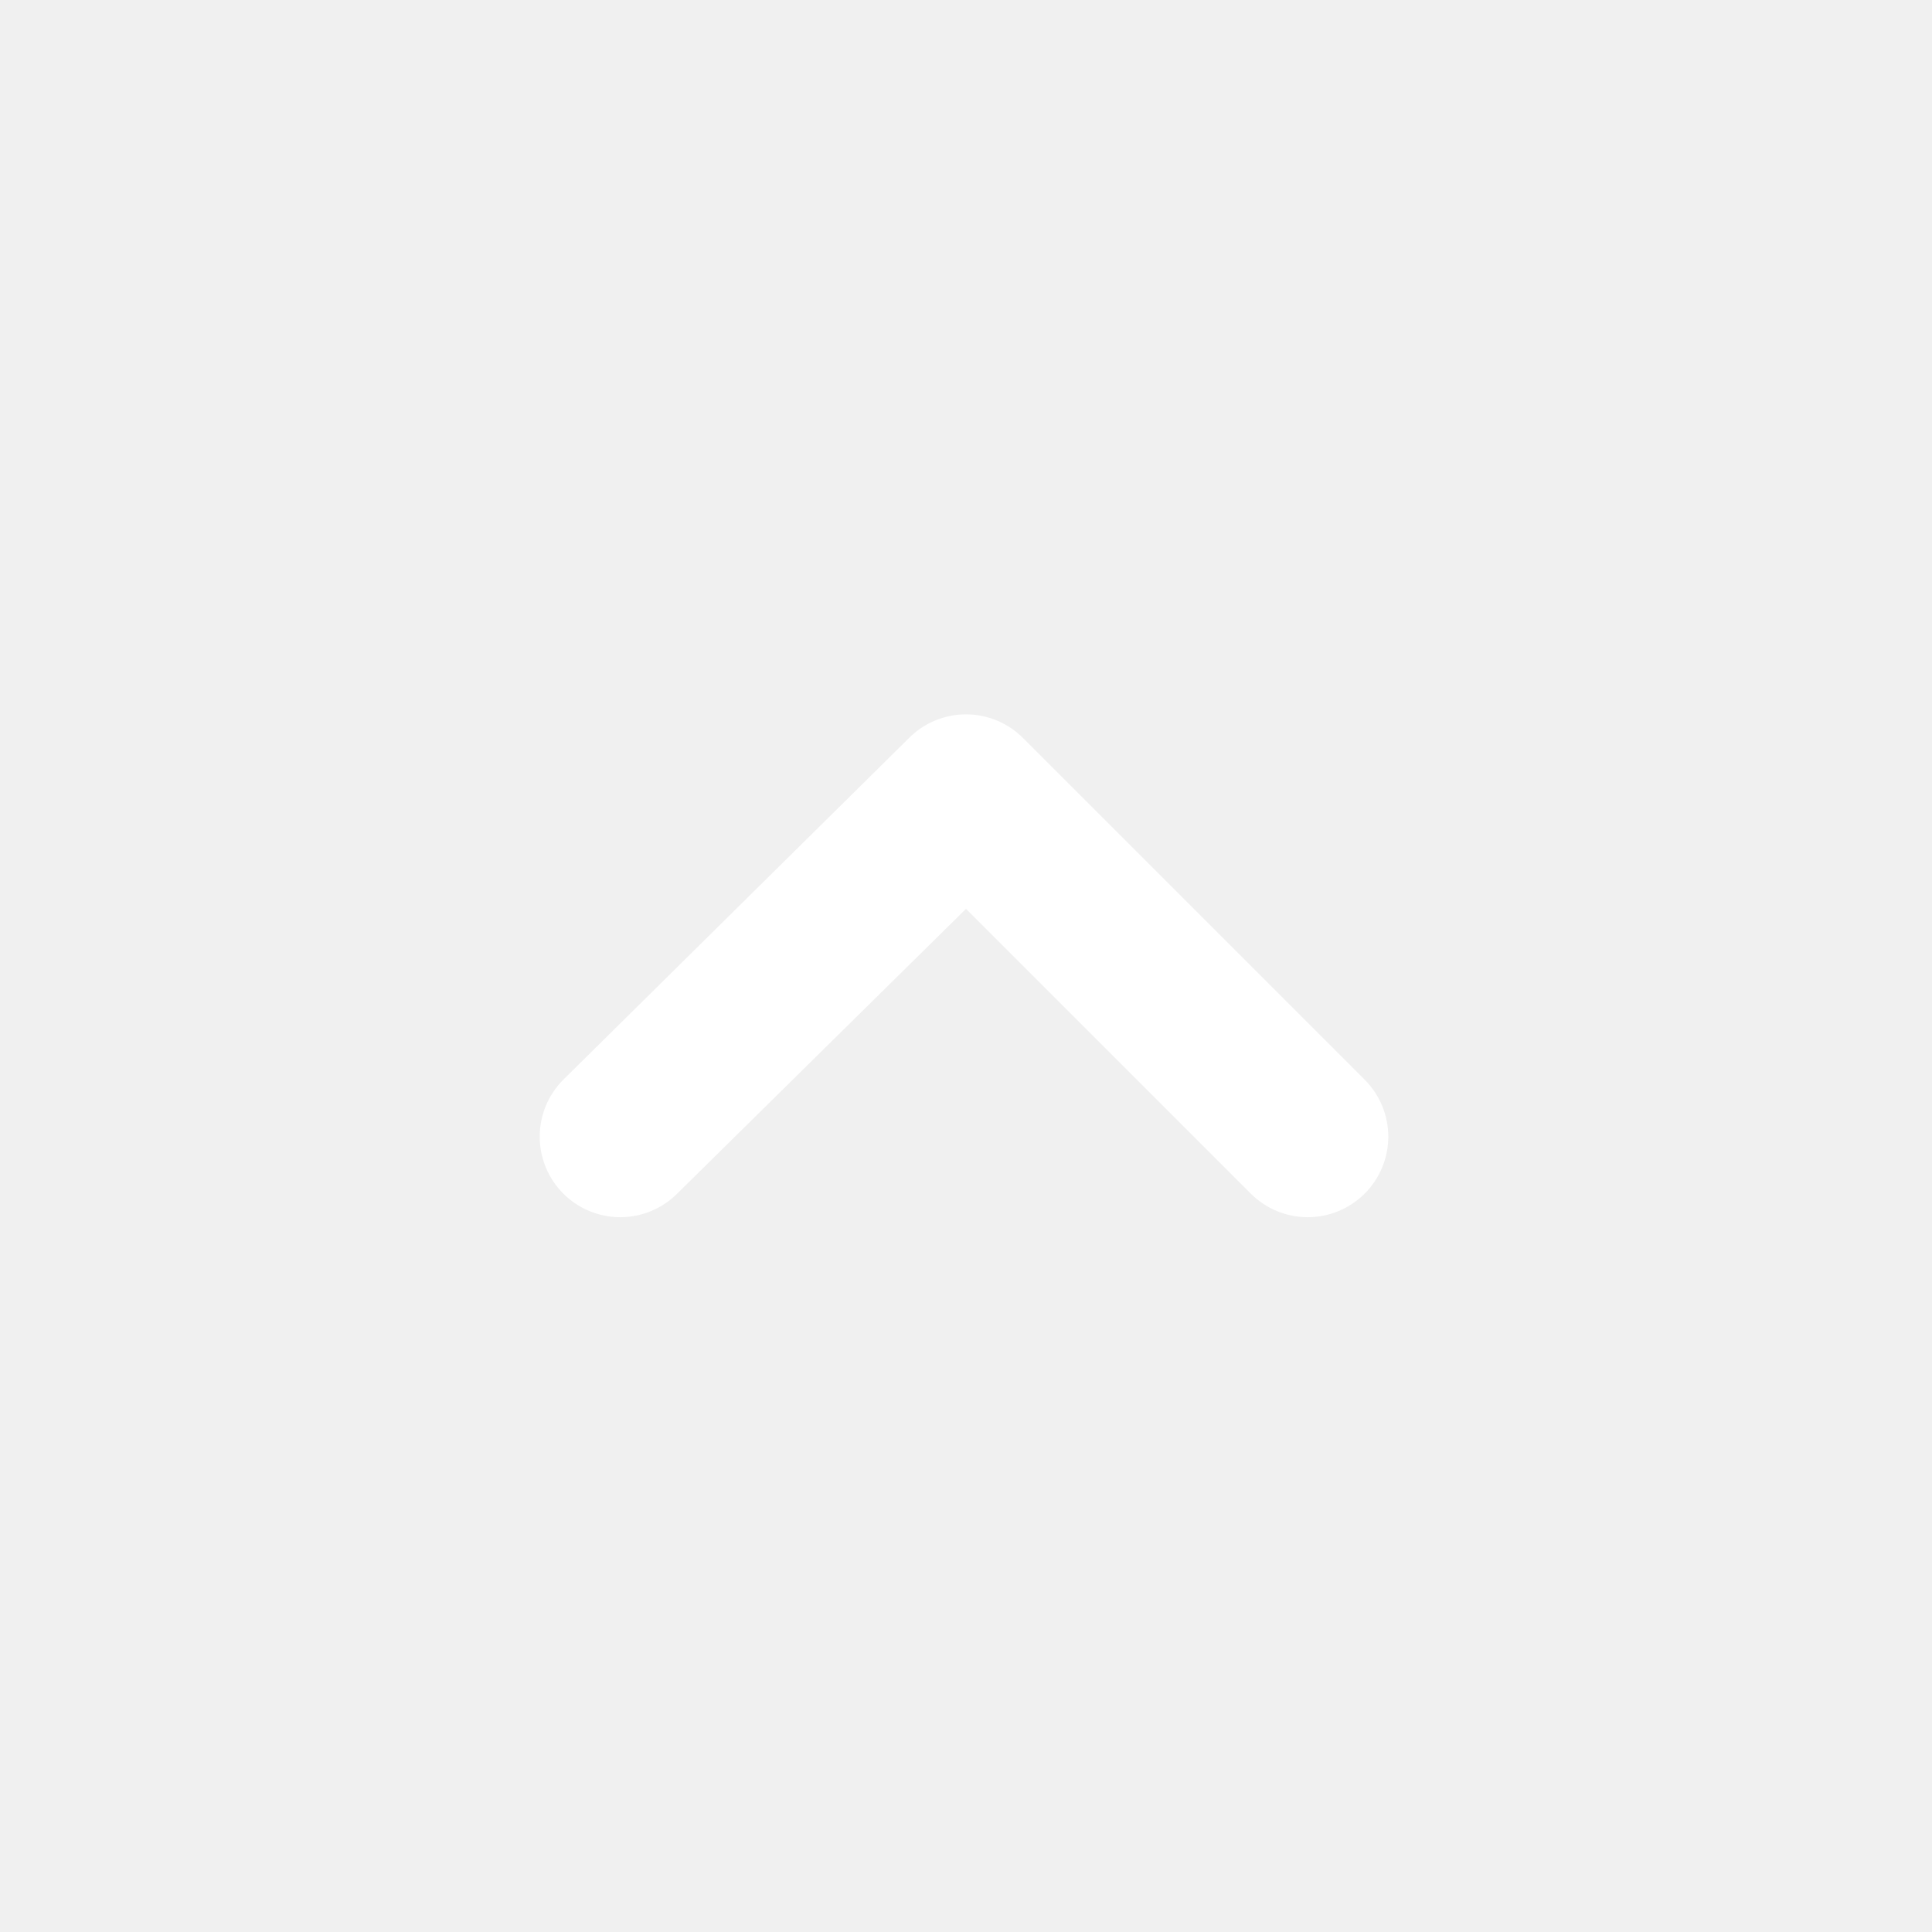
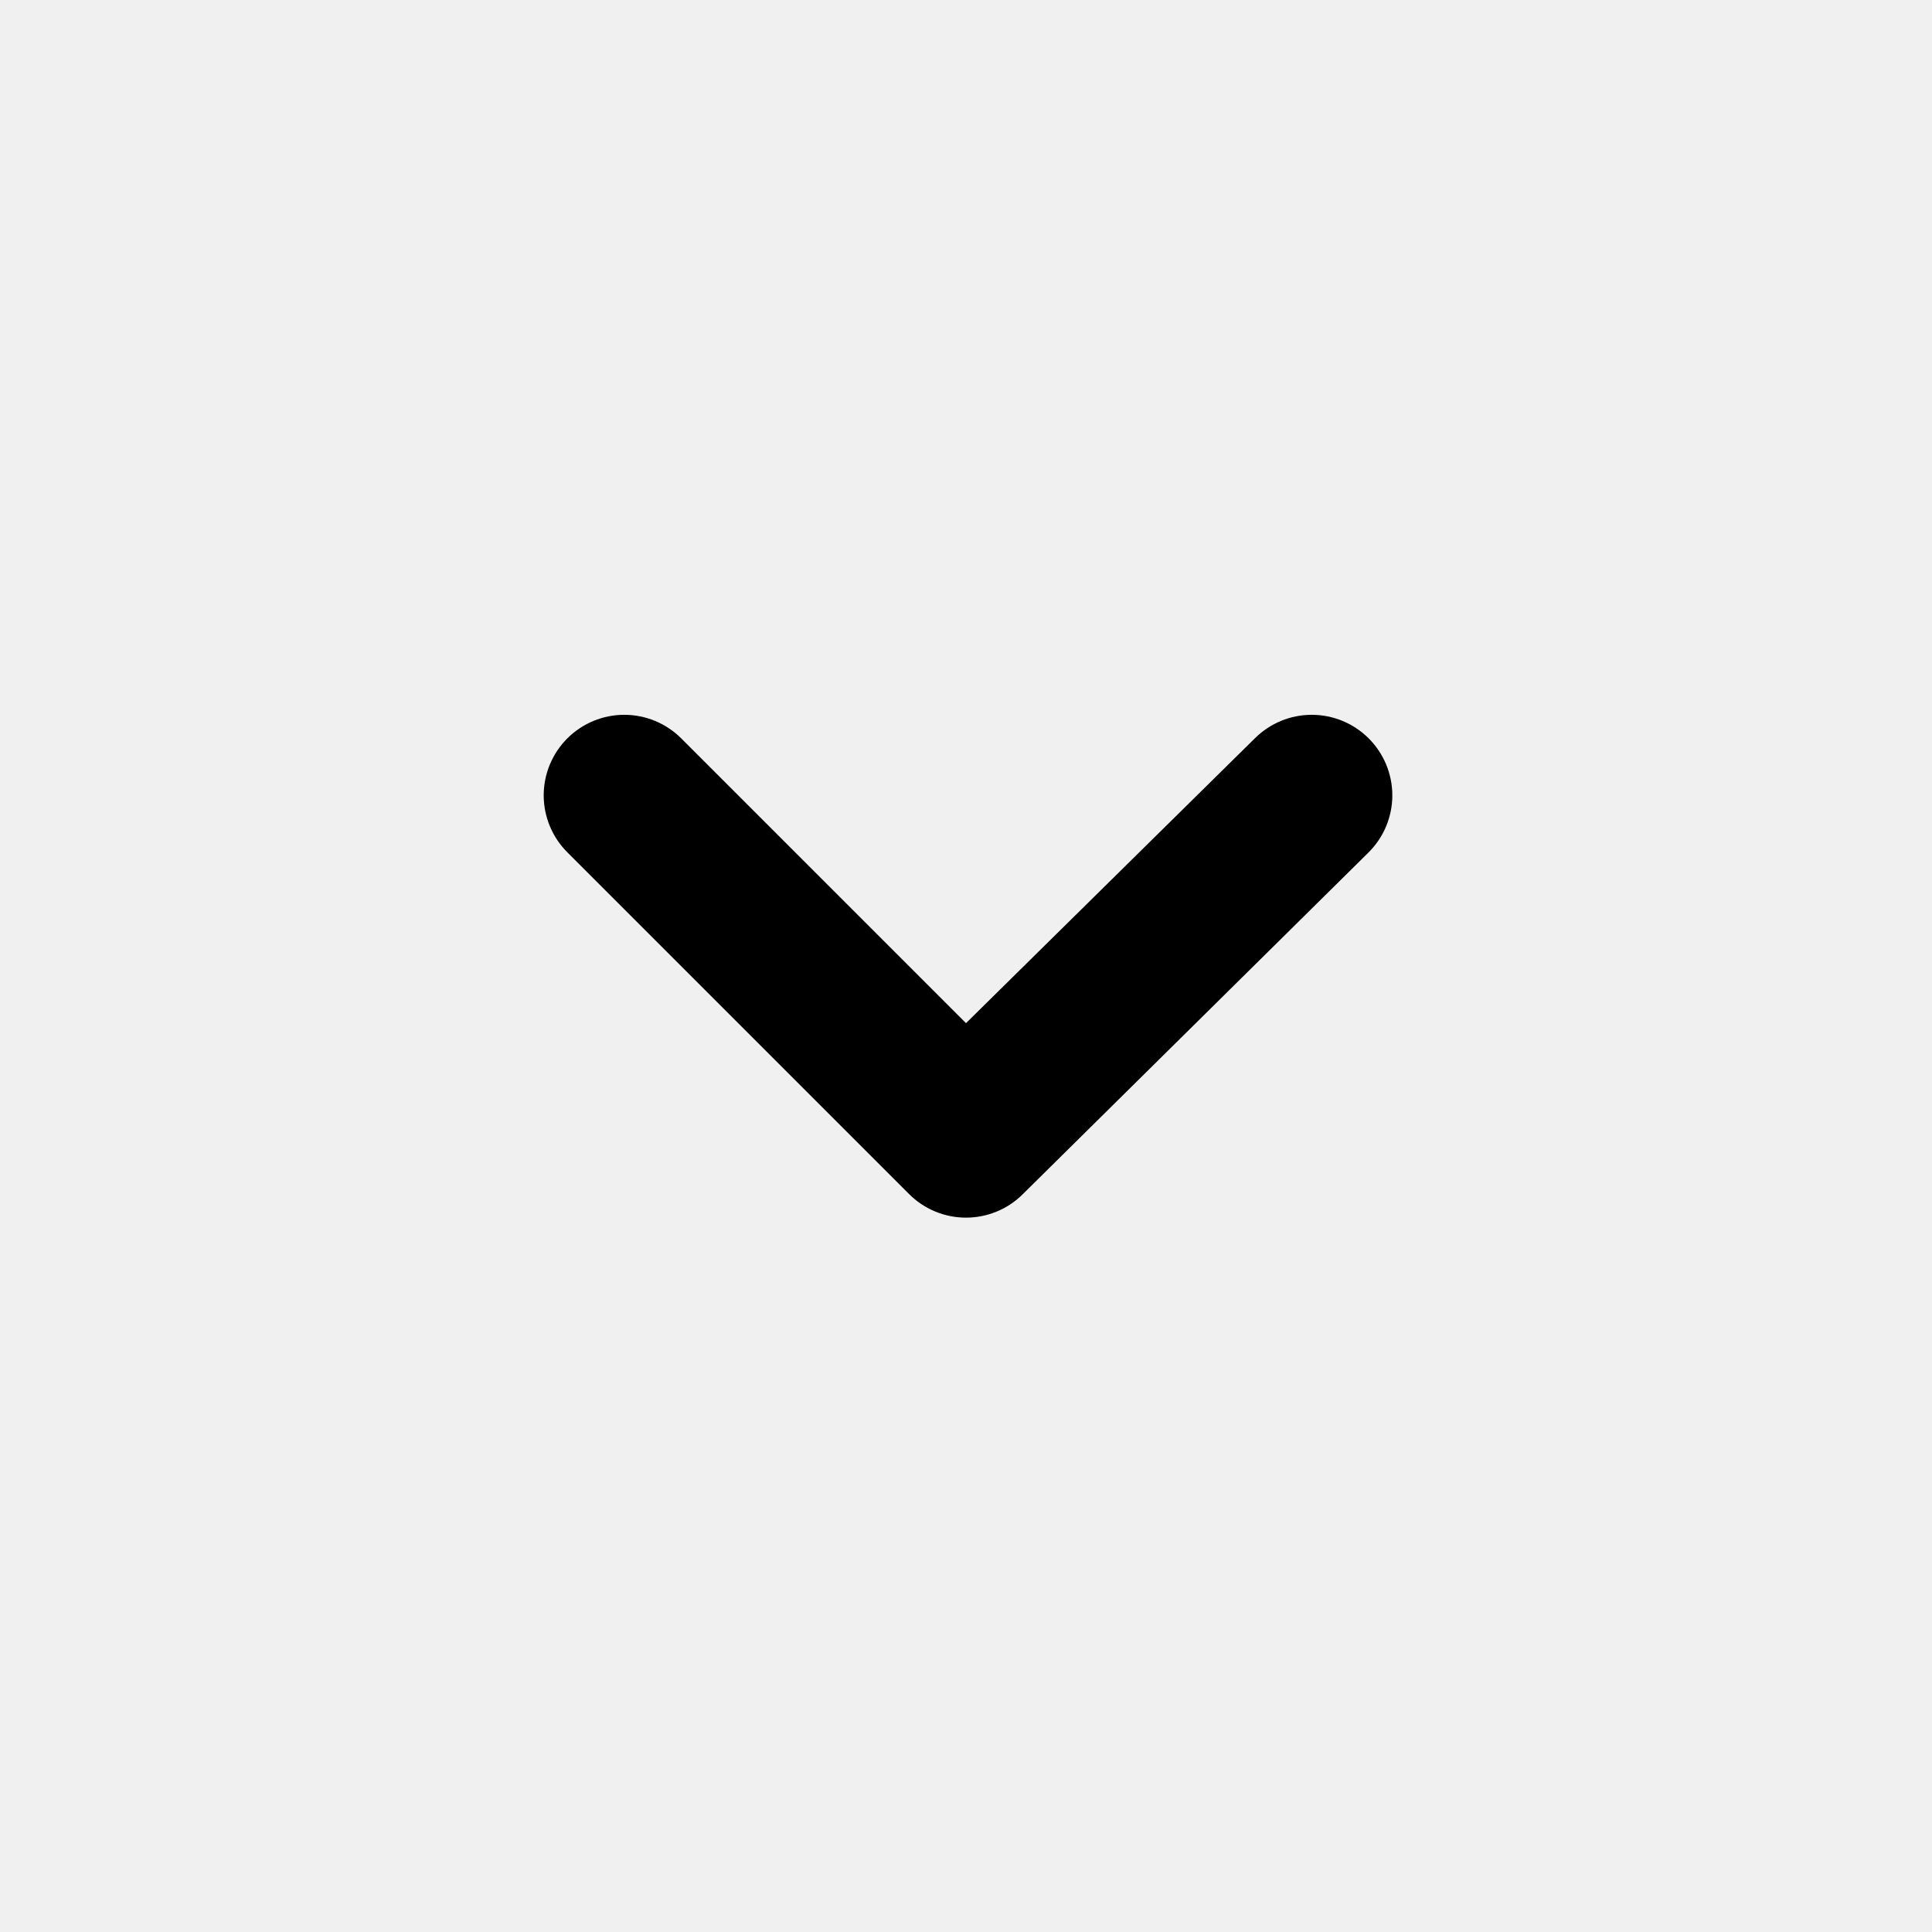
- <svg xmlns="http://www.w3.org/2000/svg" width="48" height="48" viewBox="0 0 48 48" fill="none">
-   <path d="M14 29.66C14.375 30.032 14.882 30.241 15.41 30.241C15.938 30.241 16.445 30.032 16.82 29.66L24 22.58L31.08 29.66C31.455 30.032 31.962 30.241 32.49 30.241C33.019 30.241 33.525 30.032 33.9 29.66C34.088 29.474 34.236 29.253 34.338 29.009C34.439 28.765 34.492 28.504 34.492 28.24C34.492 27.976 34.439 27.714 34.338 27.471C34.236 27.227 34.088 27.006 33.9 26.82L25.42 18.34C25.234 18.152 25.013 18.003 24.769 17.902C24.526 17.8 24.264 17.748 24 17.748C23.736 17.748 23.475 17.8 23.231 17.902C22.987 18.003 22.766 18.152 22.58 18.34L14 26.82C13.813 27.006 13.664 27.227 13.562 27.471C13.461 27.714 13.409 27.976 13.409 28.24C13.409 28.504 13.461 28.765 13.562 29.009C13.664 29.253 13.813 29.474 14 29.66Z" fill="white" />
+ <svg xmlns="http://www.w3.org/2000/svg" class="serviceArrow" viewBox="0 0 48 48" fill="none">
+   <path d="M34 18.34C33.625 17.968 33.118 17.759 32.59 17.759C32.062 17.759 31.555 17.968 31.18 18.34L24 25.42L16.92 18.34C16.545 17.968 16.038 17.759 15.51 17.759C14.982 17.759 14.475 17.968 14.1 18.34C13.912 18.526 13.764 18.747 13.662 18.991C13.561 19.235 13.508 19.496 13.508 19.76C13.508 20.024 13.561 20.286 13.662 20.529C13.764 20.773 13.912 20.994 14.1 21.18L22.58 29.66C22.766 29.848 22.987 29.997 23.231 30.098C23.474 30.2 23.736 30.252 24 30.252C24.264 30.252 24.525 30.2 24.769 30.098C25.013 29.997 25.234 29.848 25.42 29.66L34 21.18C34.187 20.994 34.336 20.773 34.438 20.529C34.539 20.286 34.592 20.024 34.592 19.76C34.592 19.496 34.539 19.235 34.438 18.991C34.336 18.747 34.187 18.526 34 18.34Z" fill="currentColor" />
</svg>
